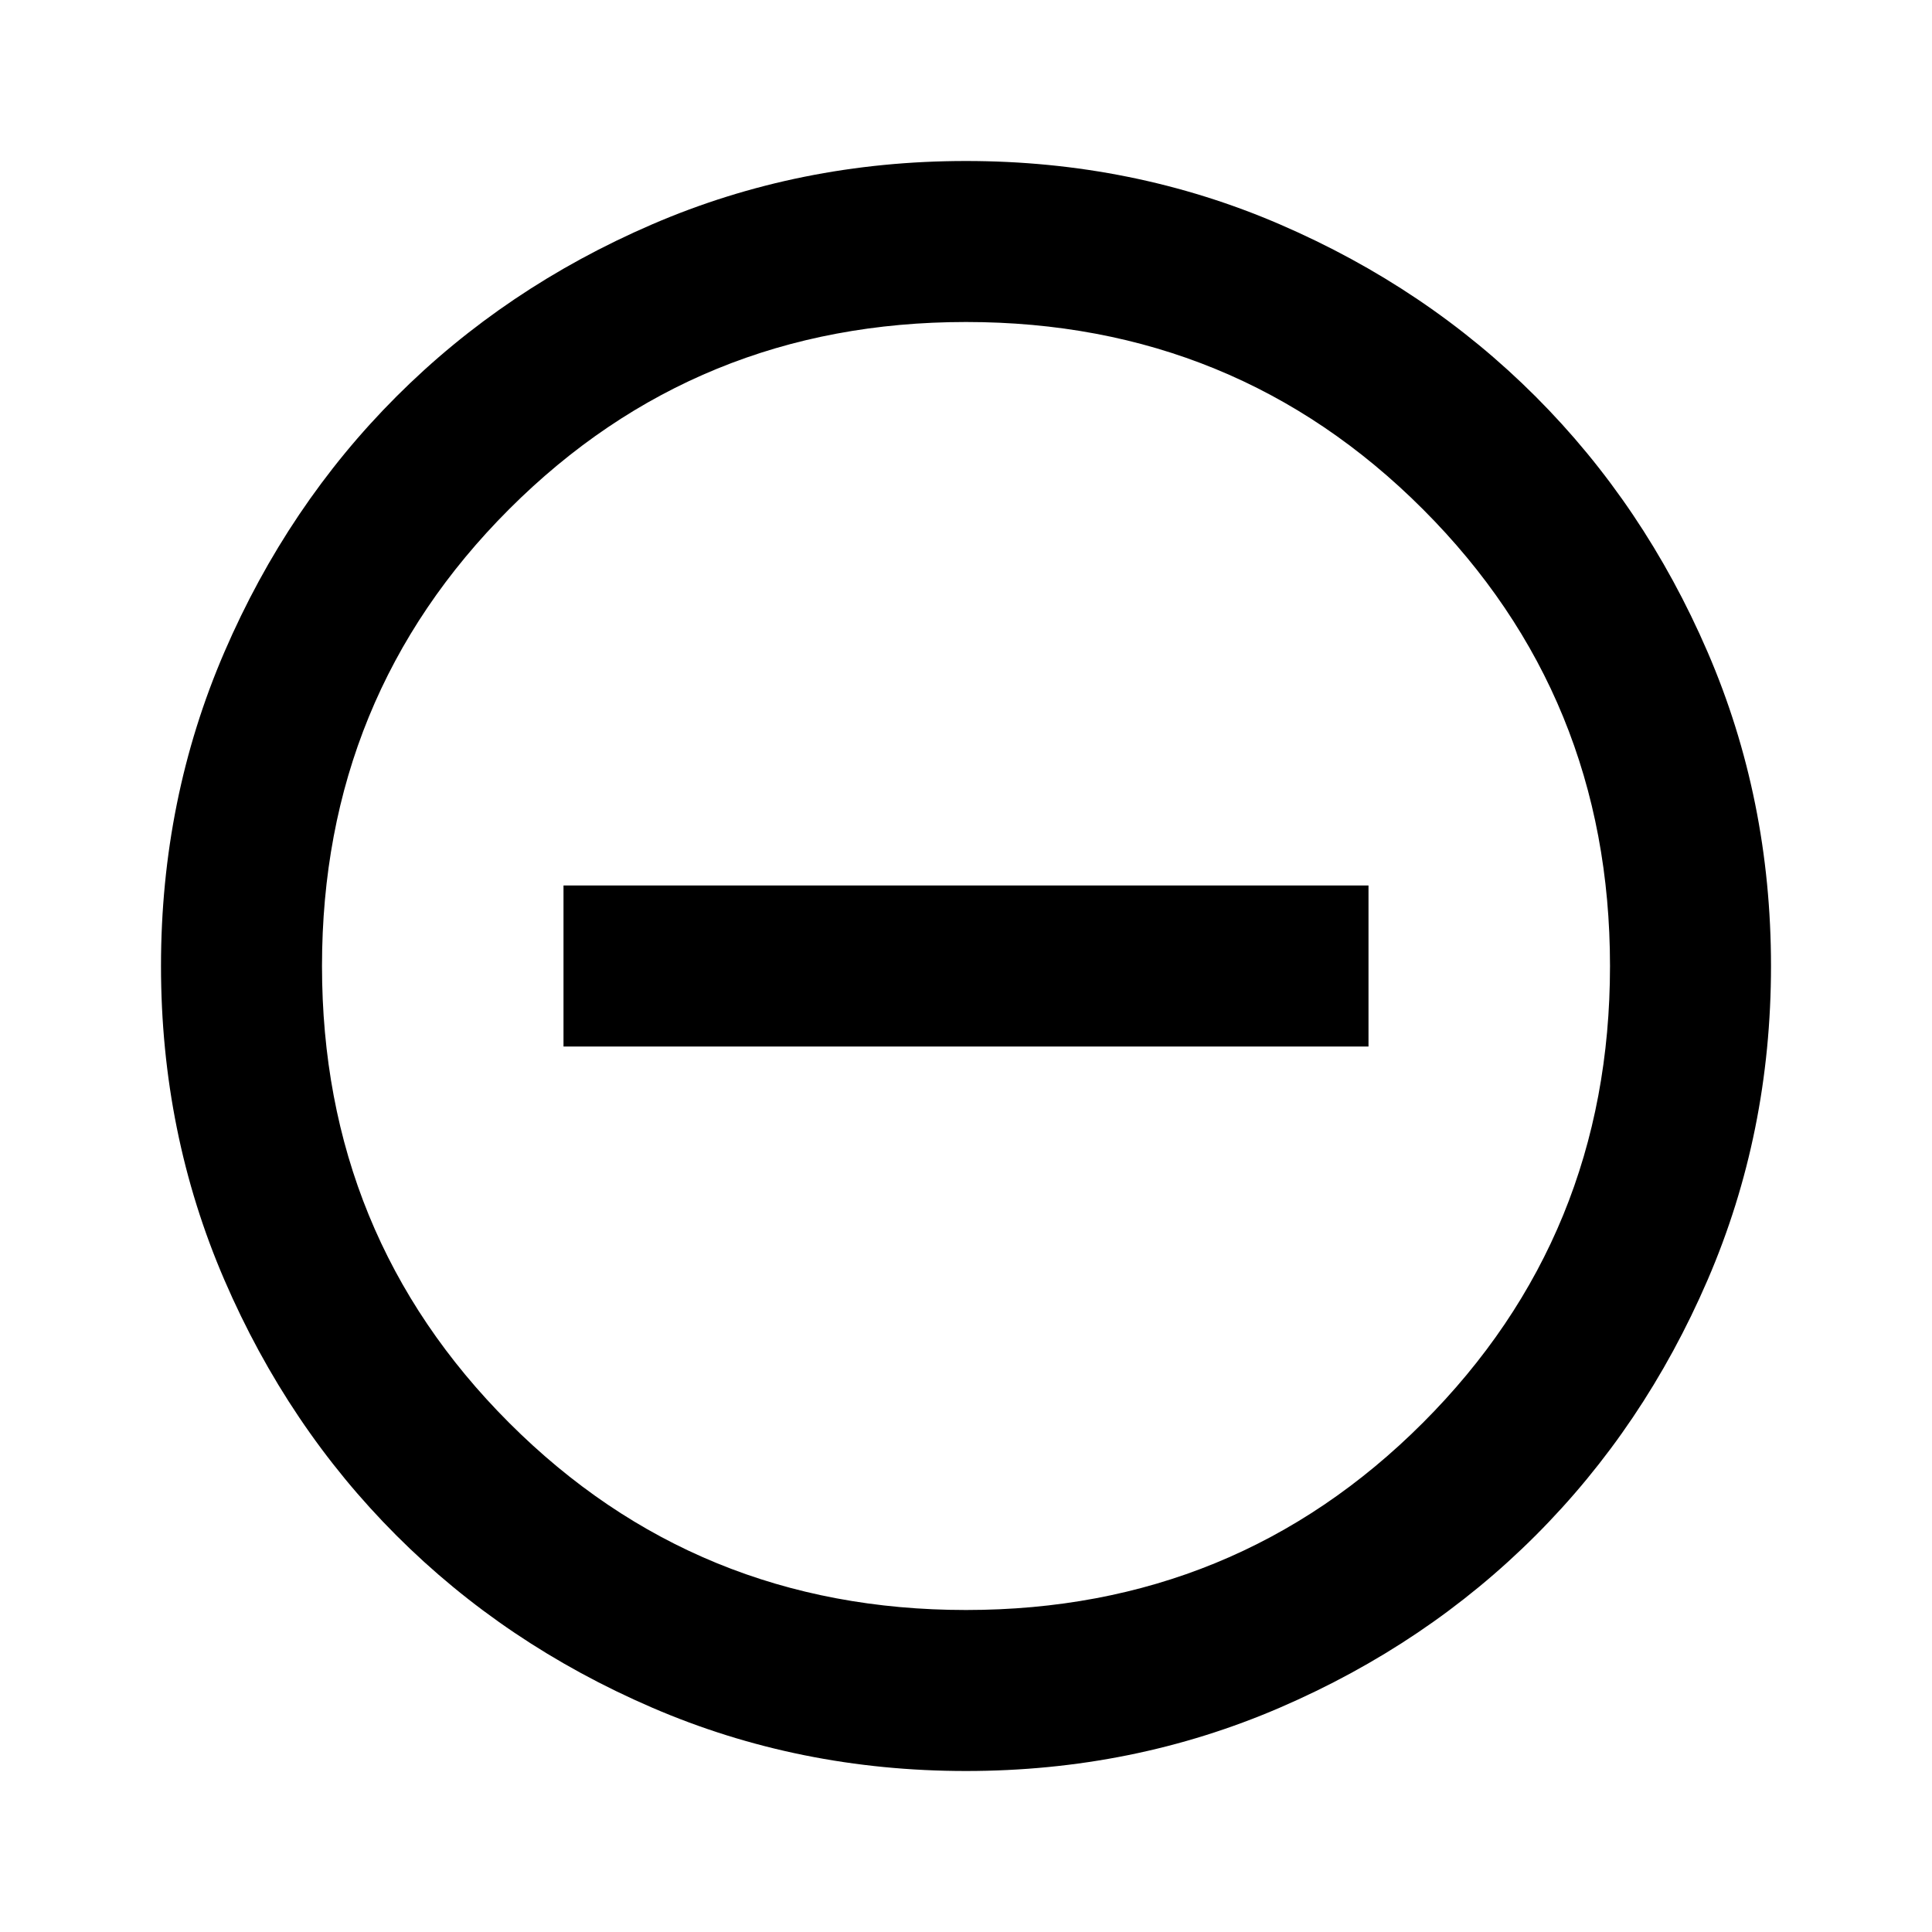
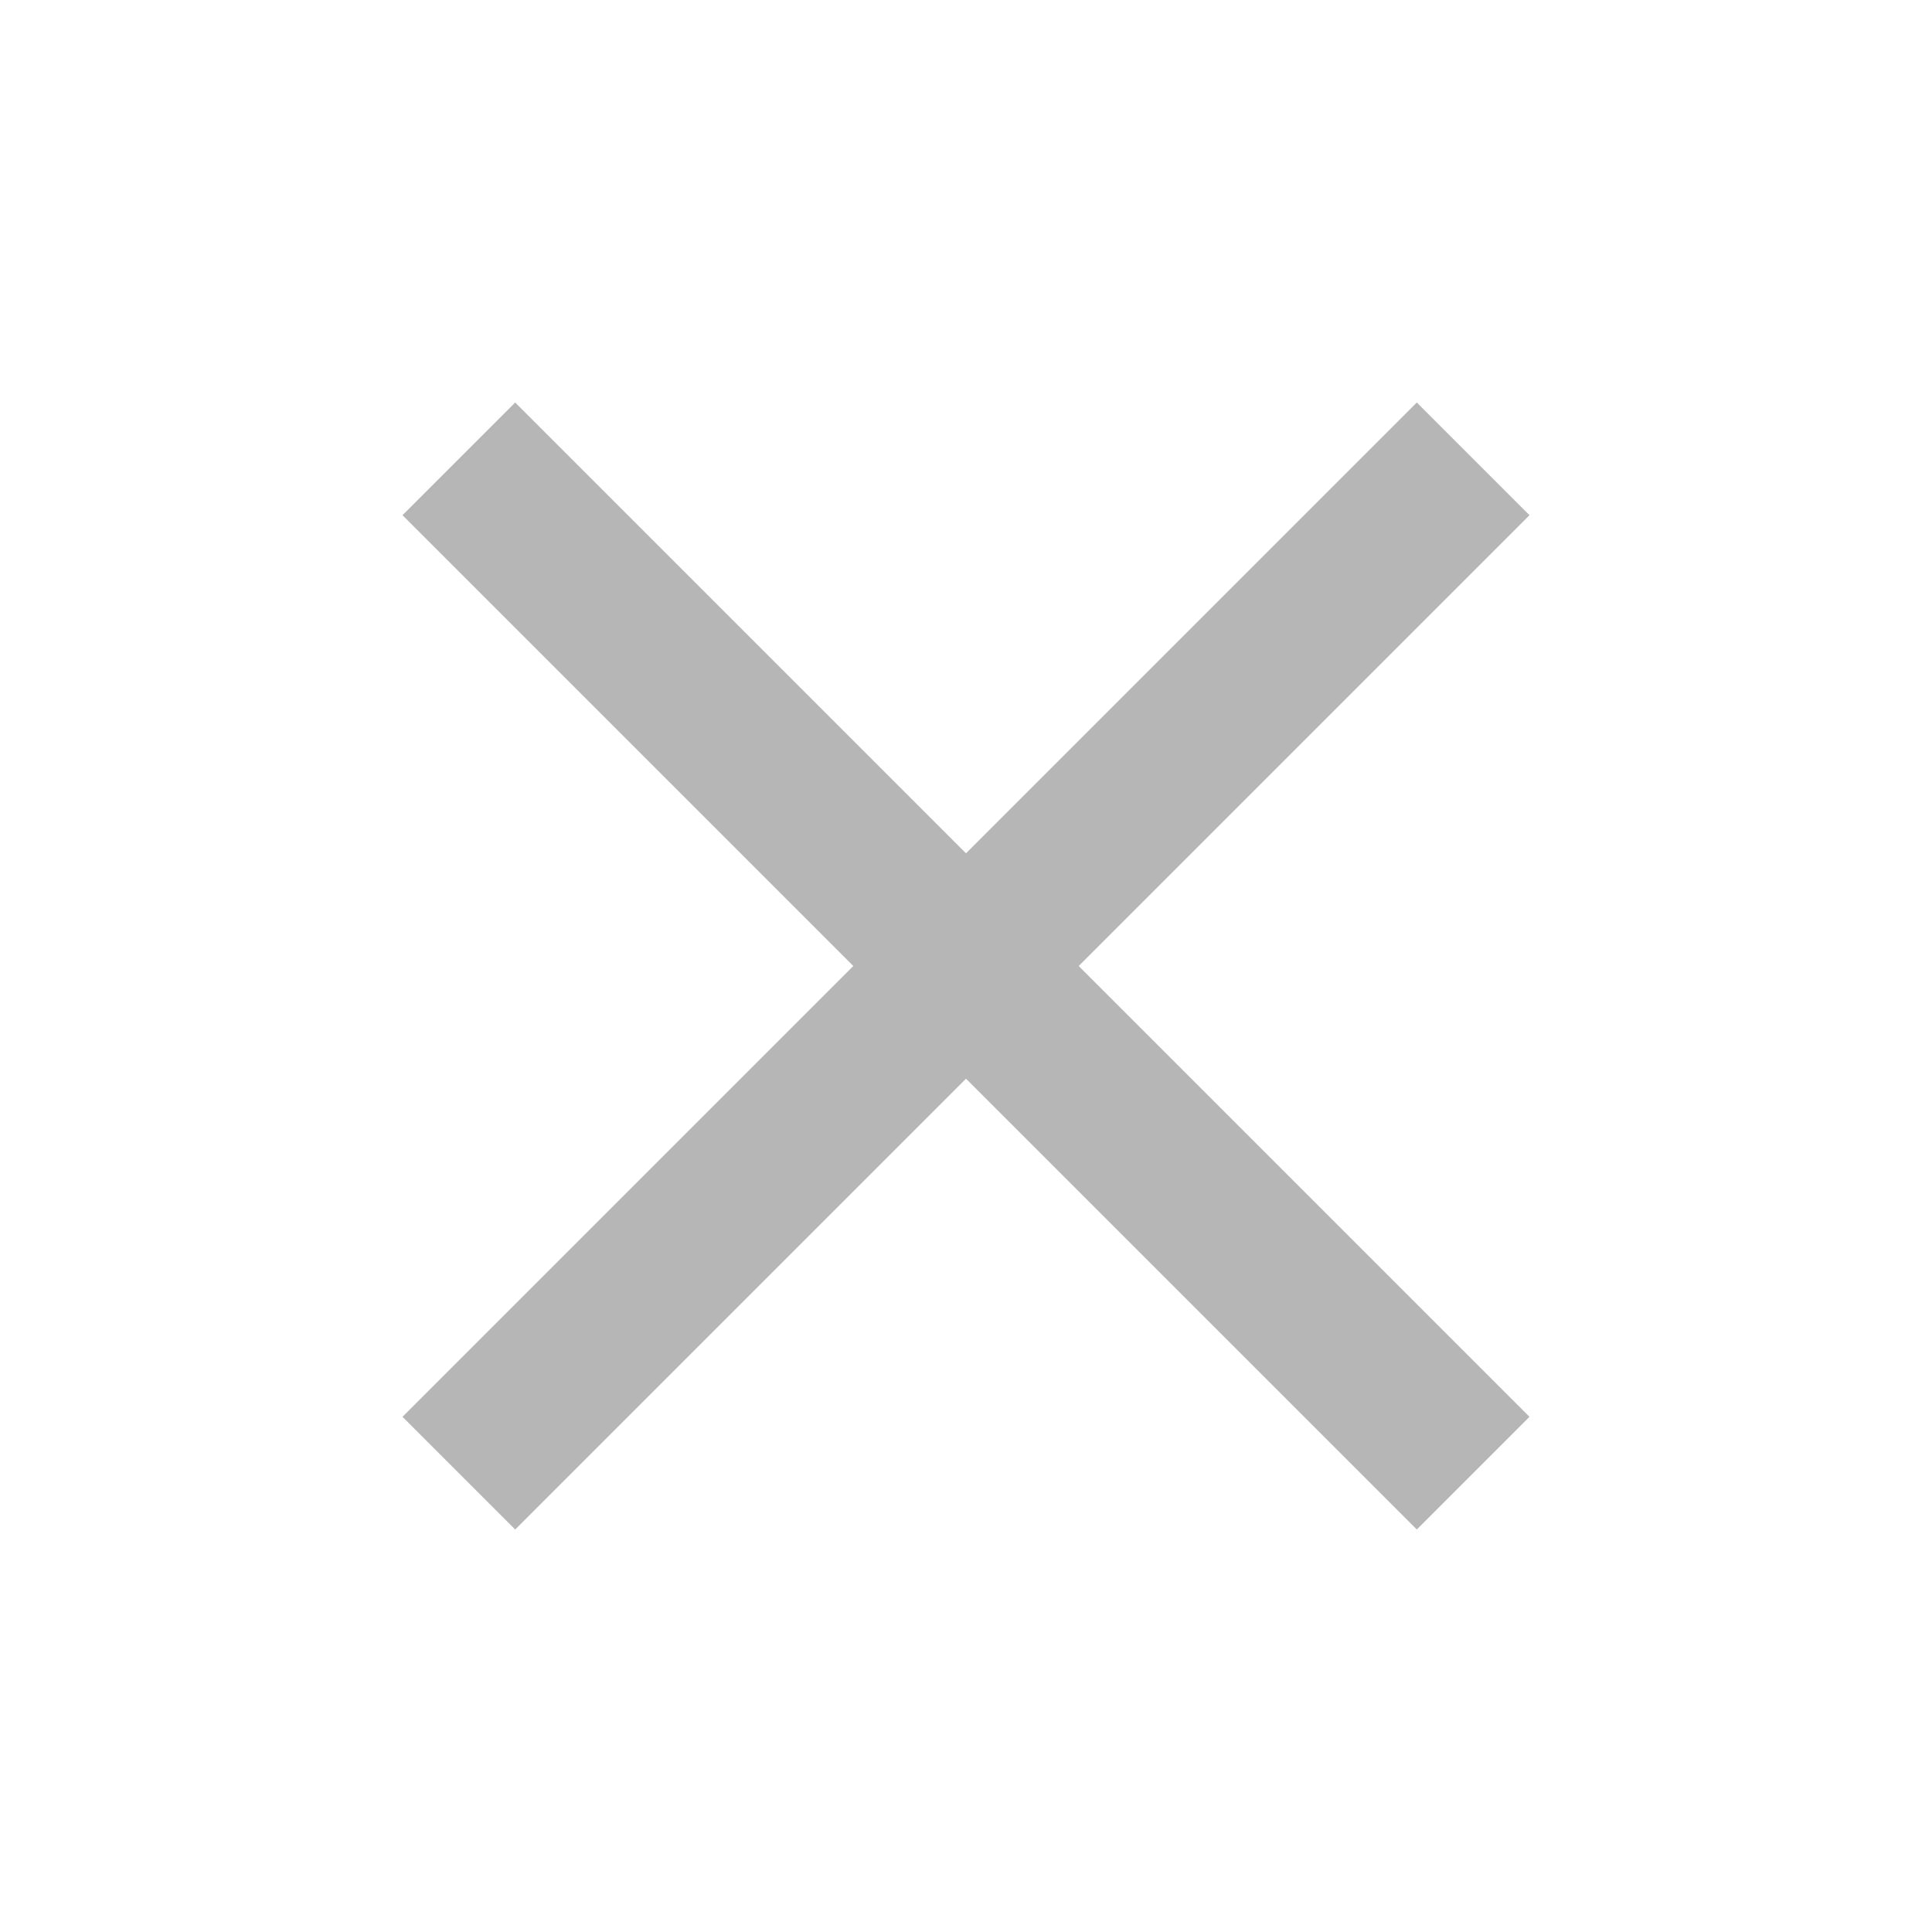
- <svg xmlns="http://www.w3.org/2000/svg" height="24" viewBox="0 -960 960 960" width="24">
-   <path d="M280-440h400v-80H280v80ZM480-80q-83 0-156-31.5T197-197q-54-54-85.5-127T80-480q0-83 31.5-156T197-763q54-54 127-85.5T480-880q83 0 156 31.5T763-763q54 54 85.5 127T880-480q0 83-31.5 156T763-197q-54 54-127 85.5T480-80Zm0-80q134 0 227-93t93-227q0-134-93-227t-227-93q-134 0-227 93t-93 227q0 134 93 227t227 93Zm0-320Z" />
+ <svg xmlns="http://www.w3.org/2000/svg" fill="#B6B6B6" height="24" viewBox="0 -960 960 960" width="24">
+   <path d="m256-200-56-56 224-224-224-224 56-56 224 224 224-224 56 56-224 224 224 224-56 56-224-224-224 224Z" />
</svg>
